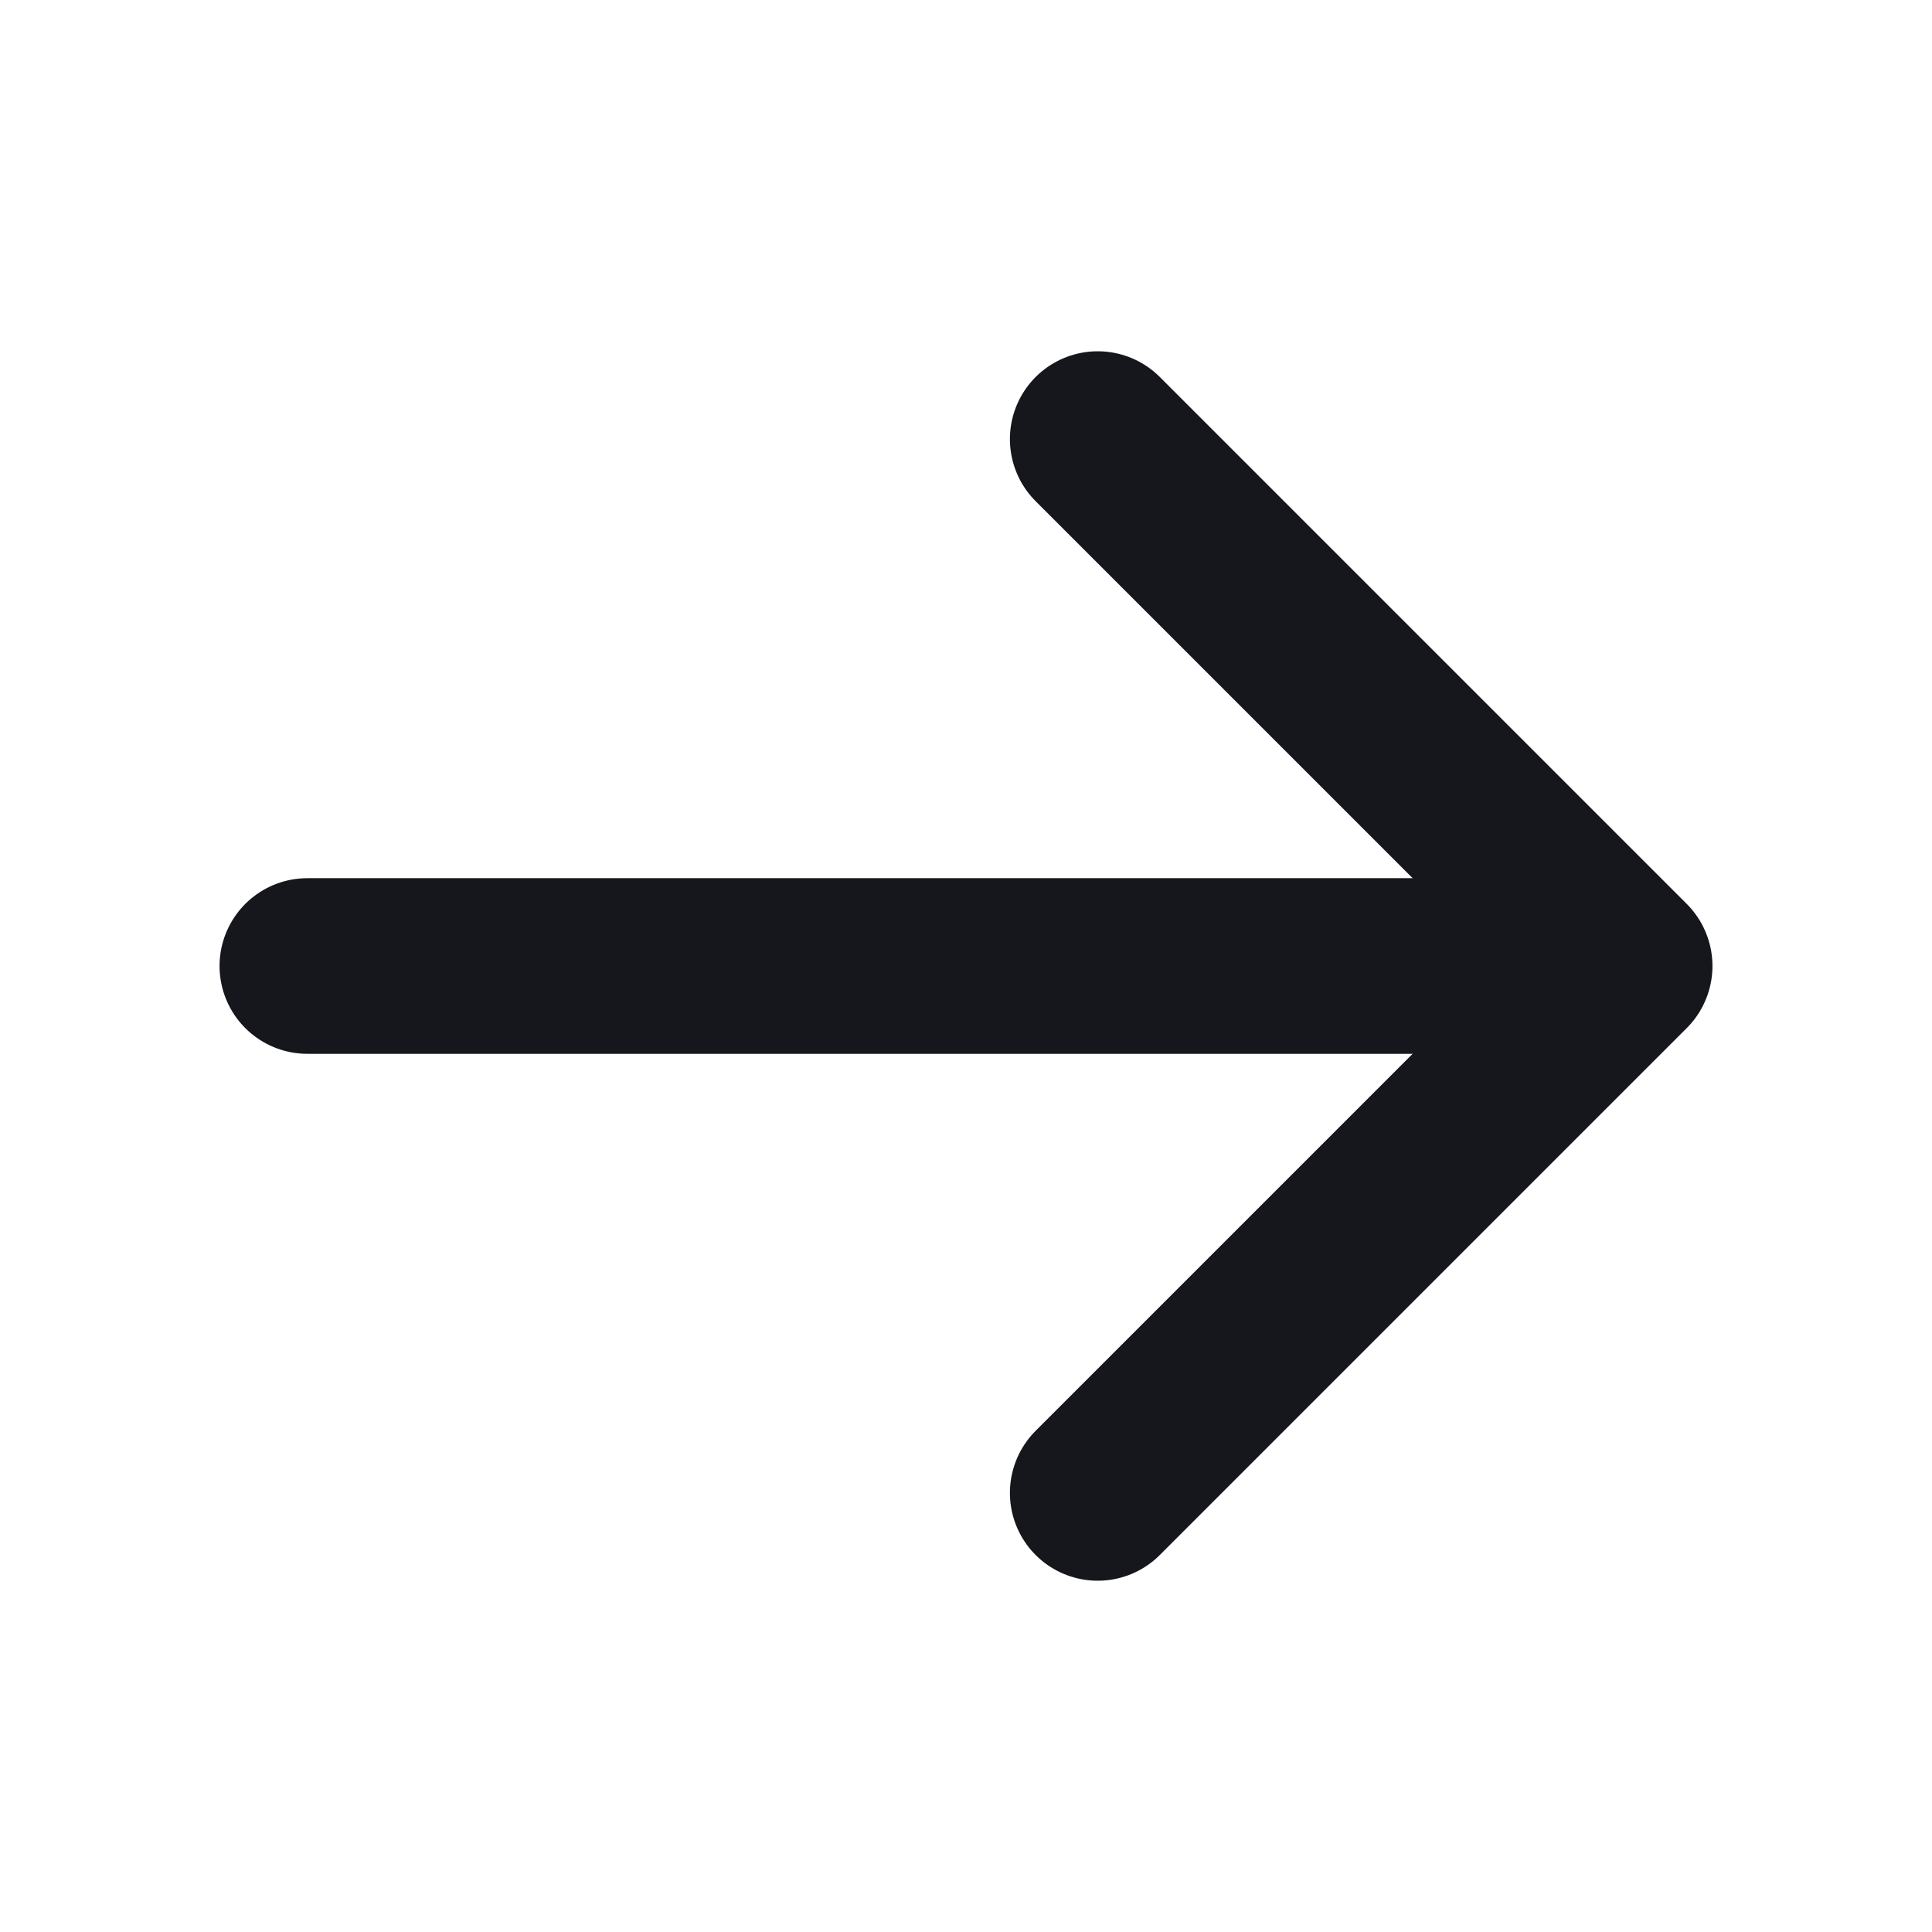
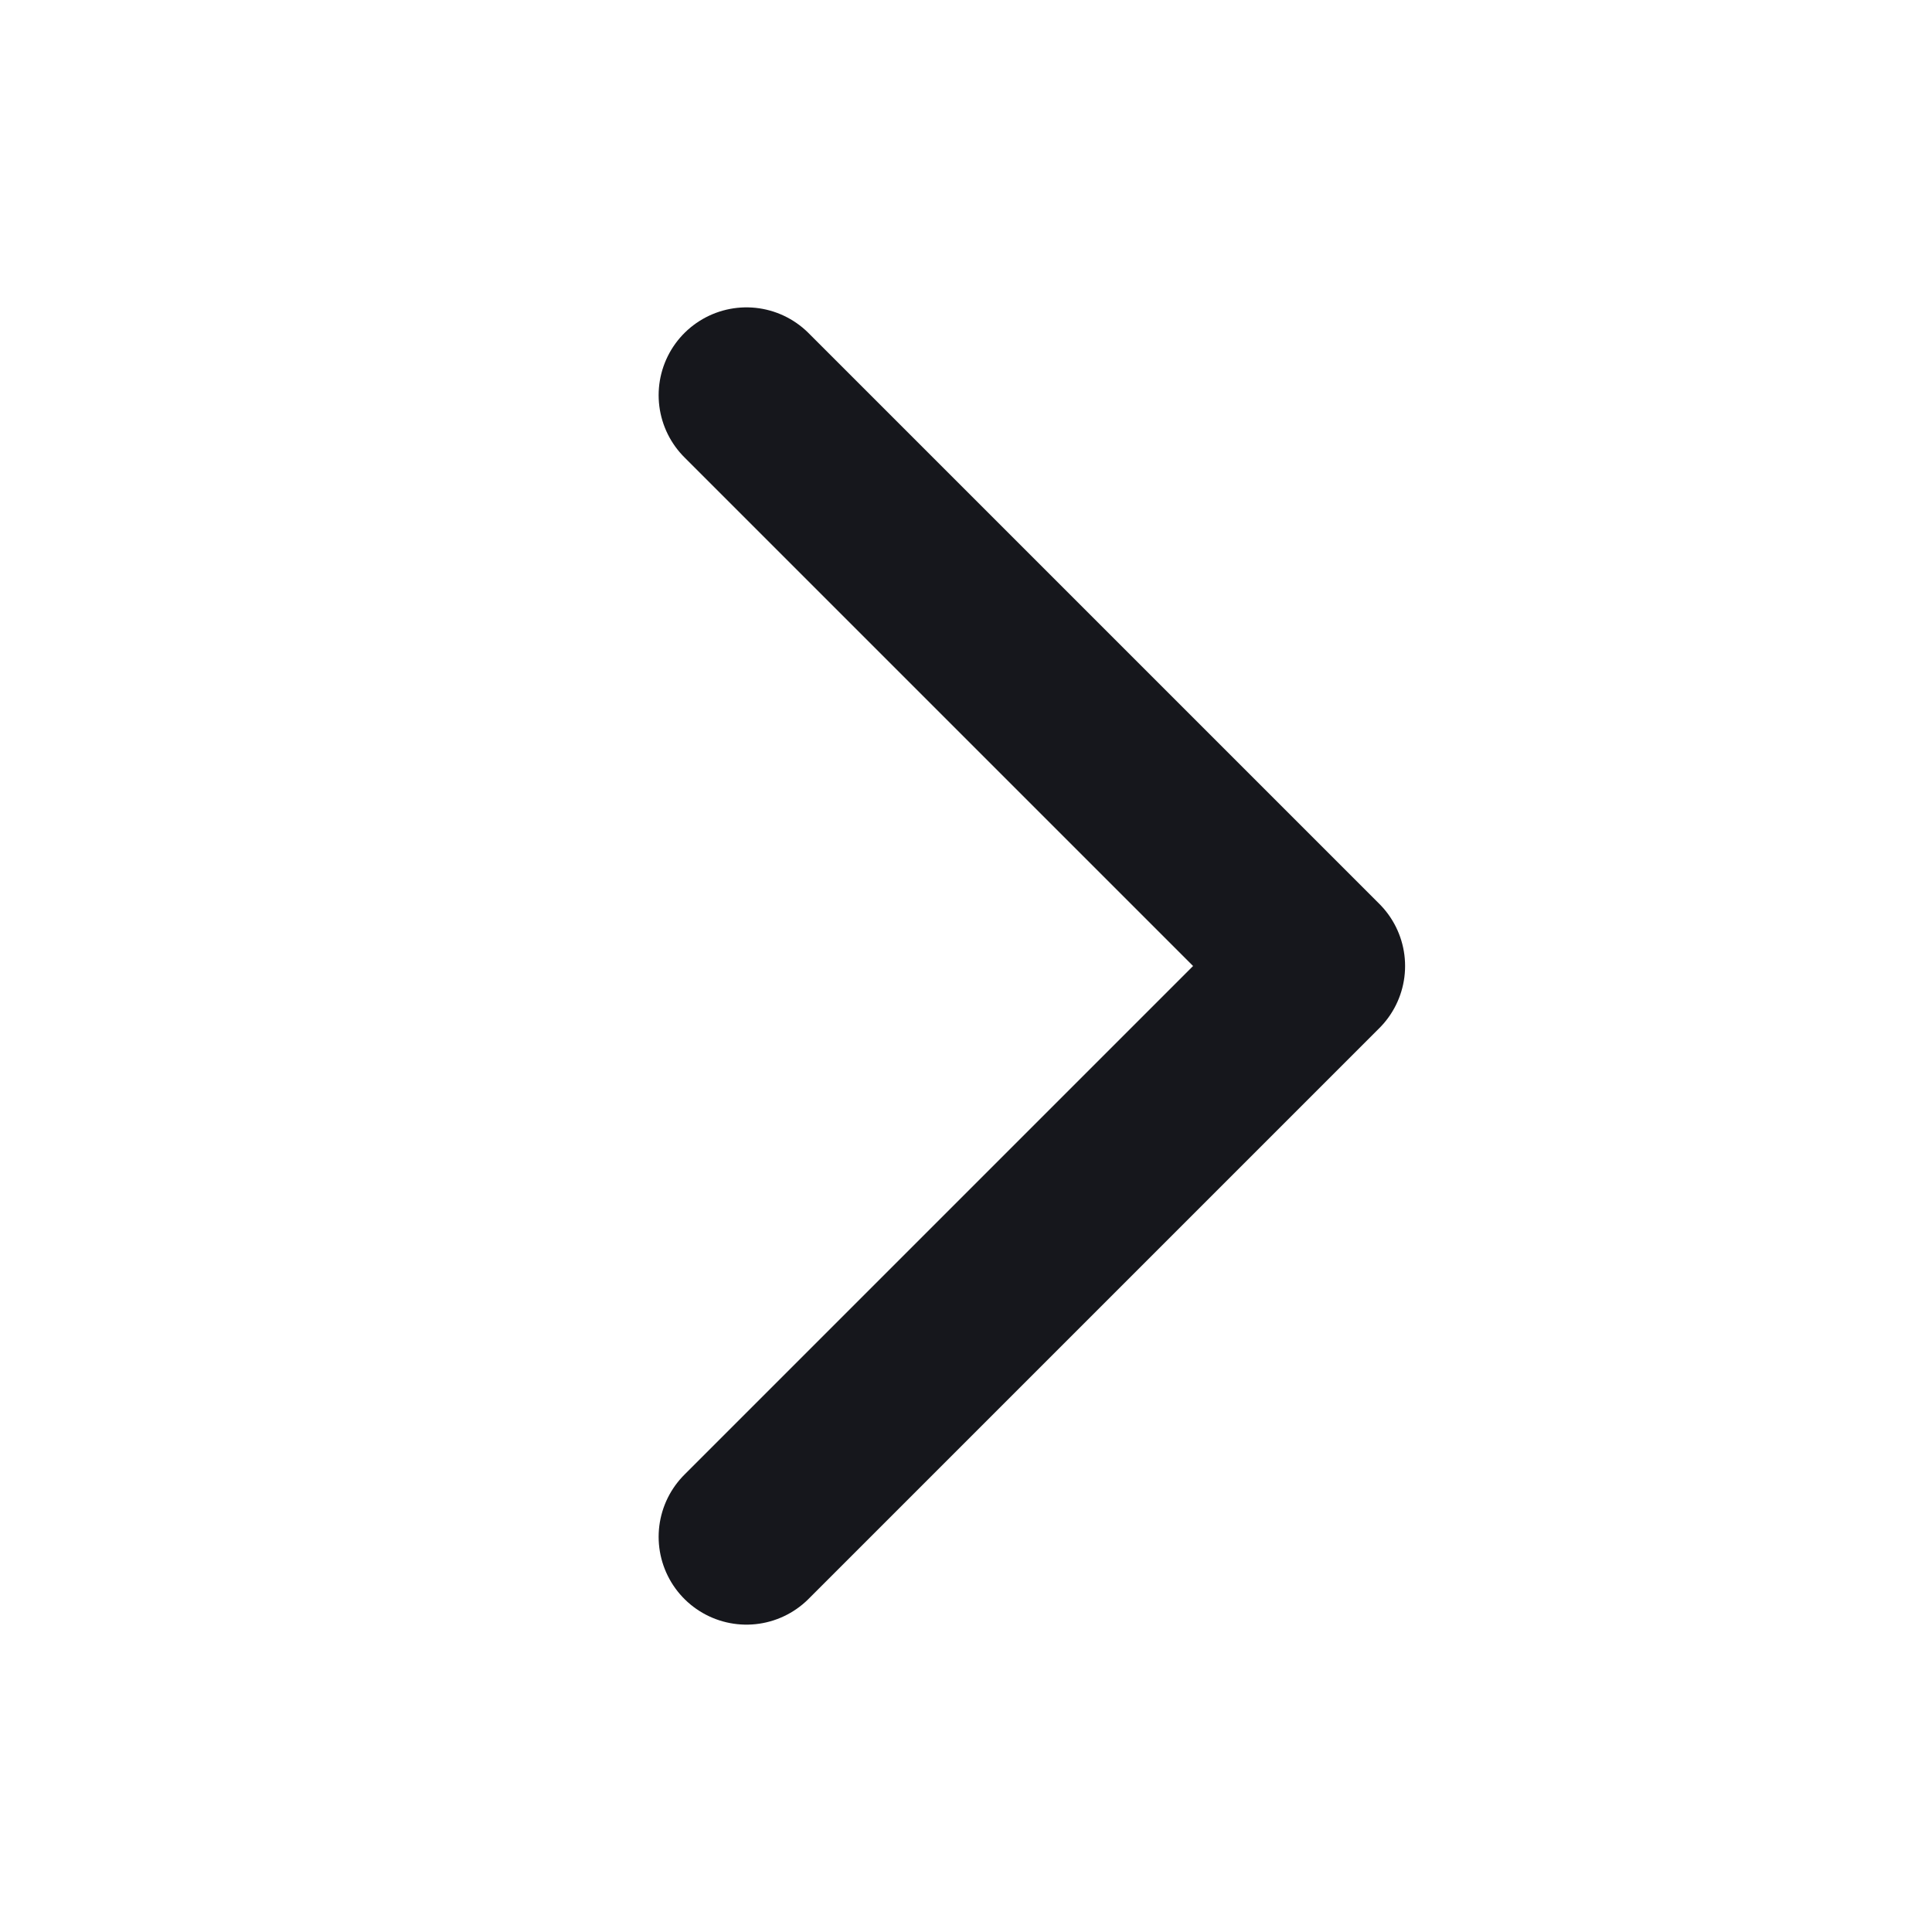
<svg xmlns="http://www.w3.org/2000/svg" width="22" height="22" viewBox="1 1 22 22">
  <style id="current-color-scheme" type="text/css">.ColorScheme-Text{color:#16171C;}.ColorScheme-Background{color:#F6F5F5;}.ColorScheme-Highlight{color:#DE2F3E;}.ColorScheme-ViewText{color:#16171C;}.ColorScheme-ViewBackground{color:#FFFFFF;}.ColorScheme-ButtonText{color:#16171C;}.ColorScheme-NegativeText{color:#C8213A;}.ColorScheme-PositiveText{color:#0E7A48;}.ColorScheme-NeutralText{color:#8F5600;}</style>
  <g class="ColorScheme-Text" fill="none" stroke="currentColor" stroke-width="2" stroke-linecap="round" stroke-linejoin="round">
-     <path d="M4.5 12H19" />
-     <path d="M13.5 6L19.5 12L13.5 18" />
+     <path d="m9.5 5.5 6.5 6.5-6.5 6.5" />
  </g>
</svg>
